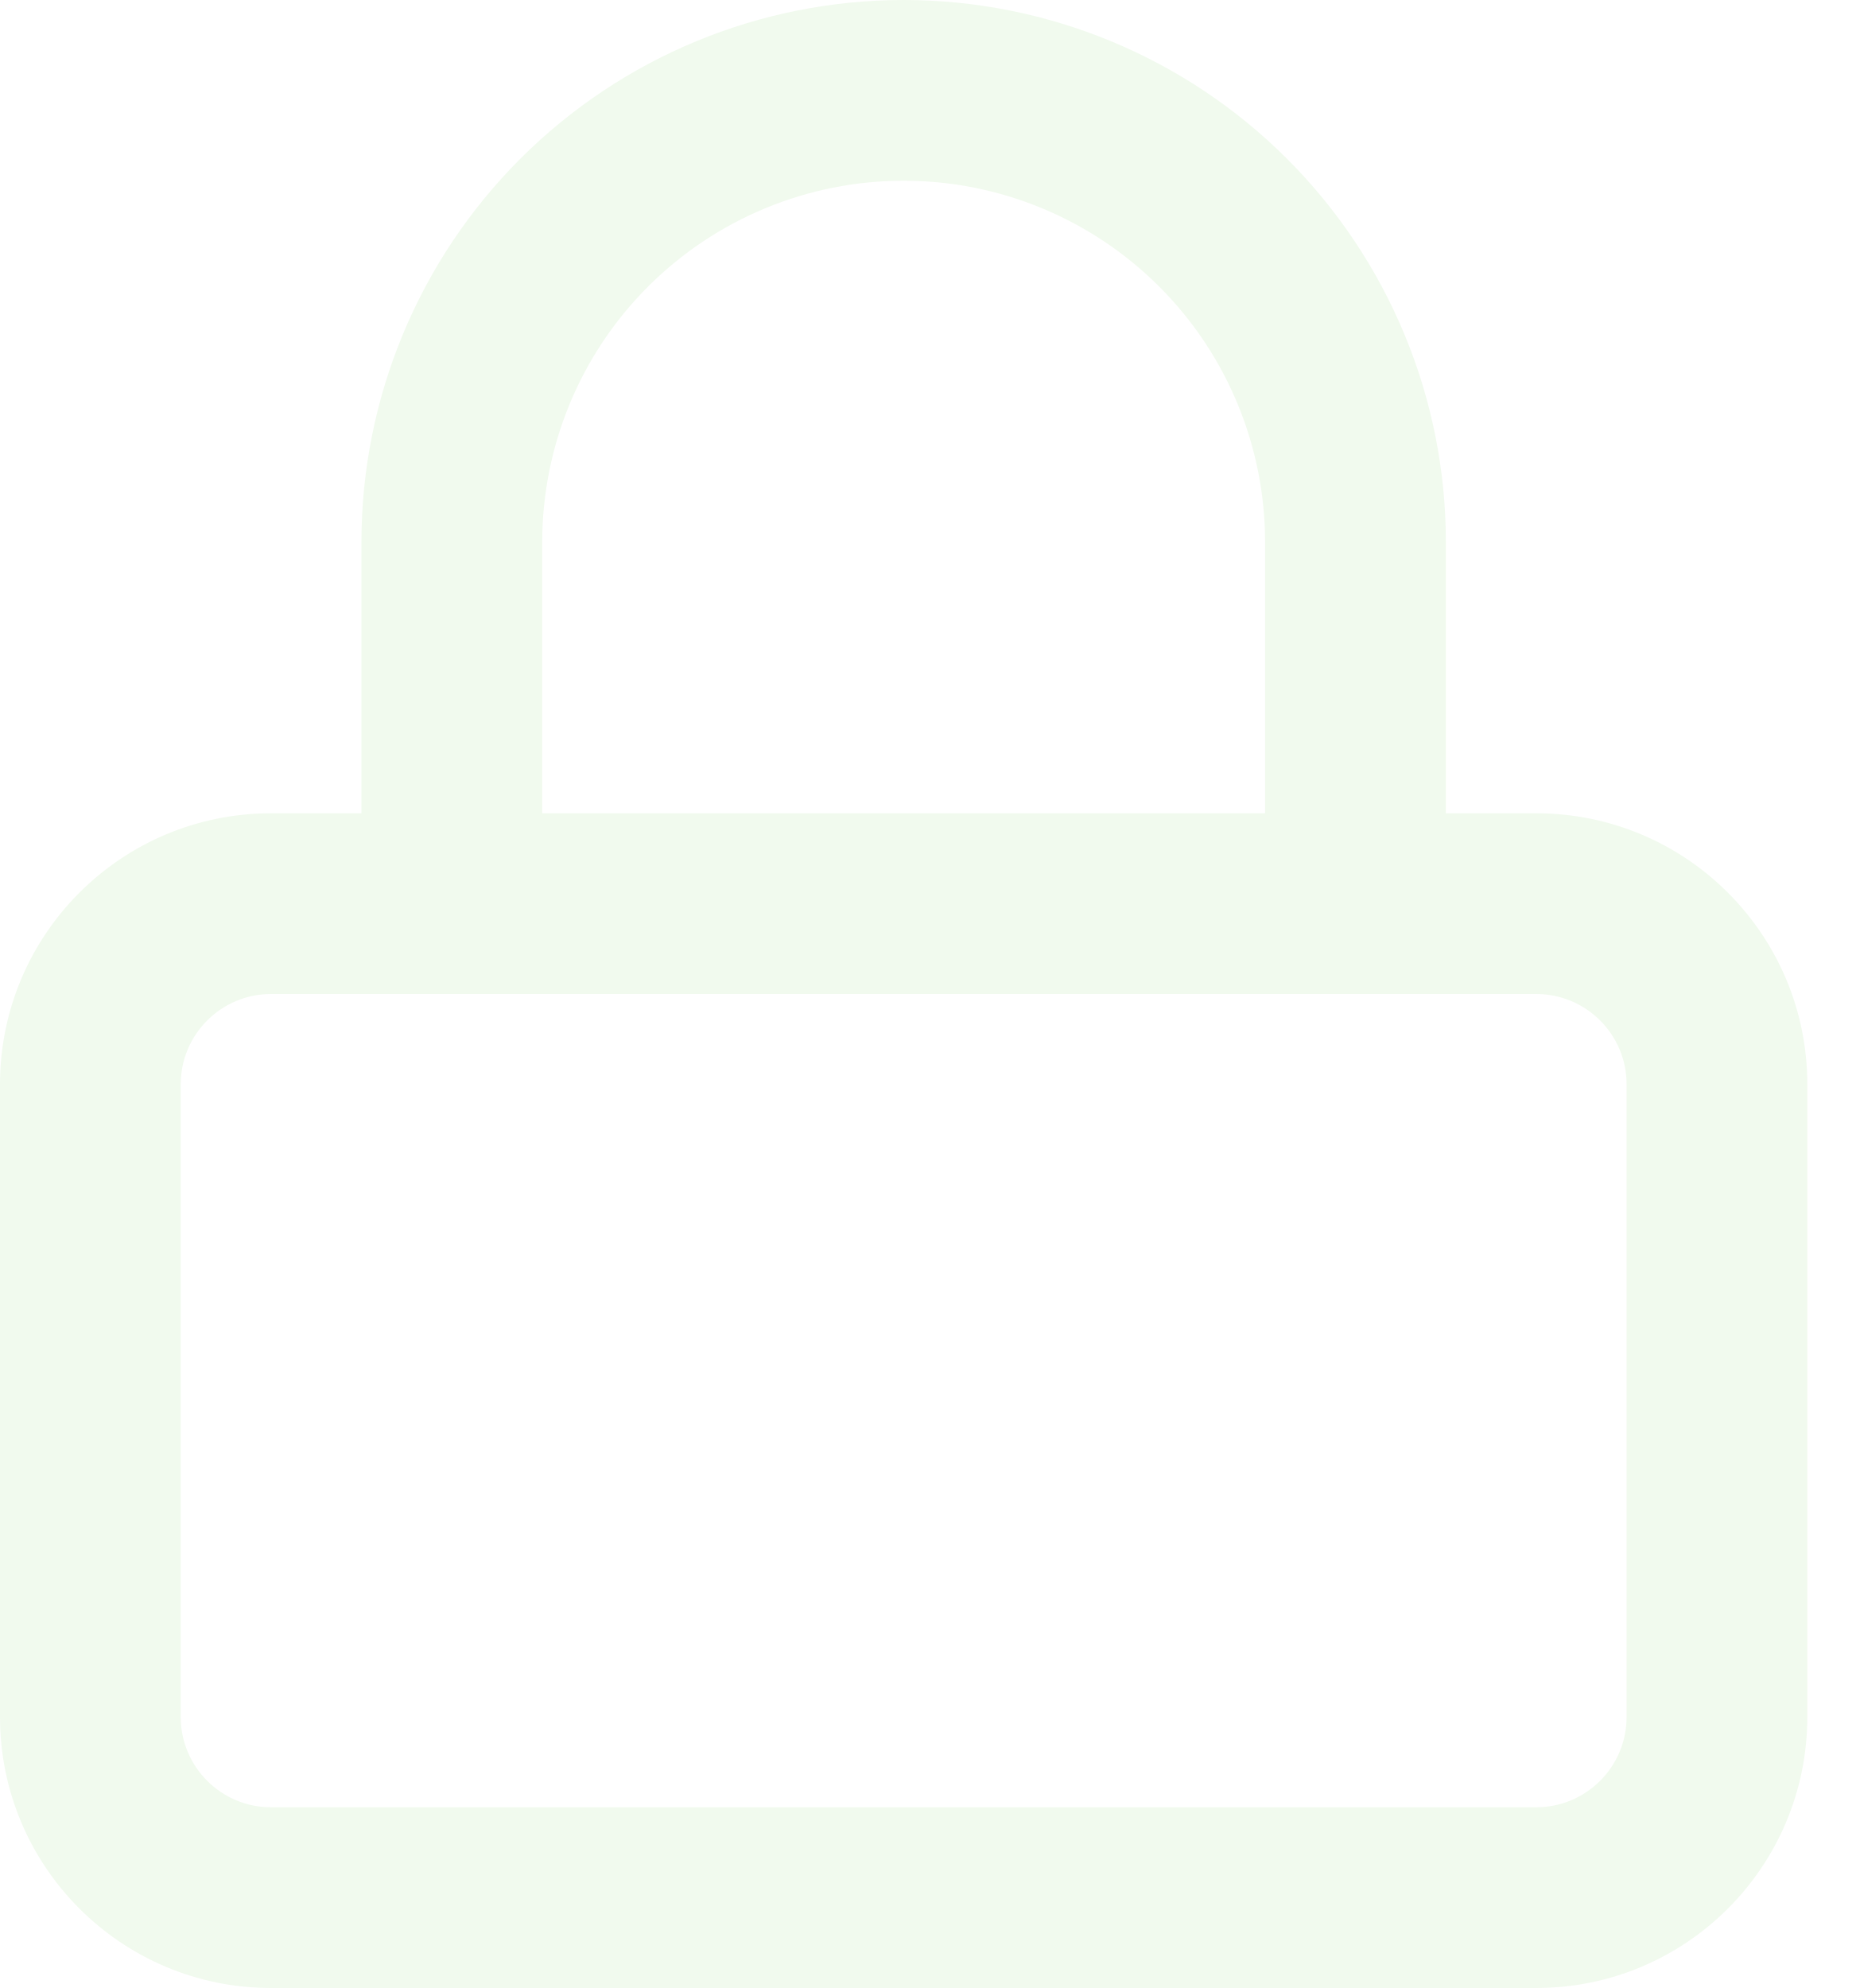
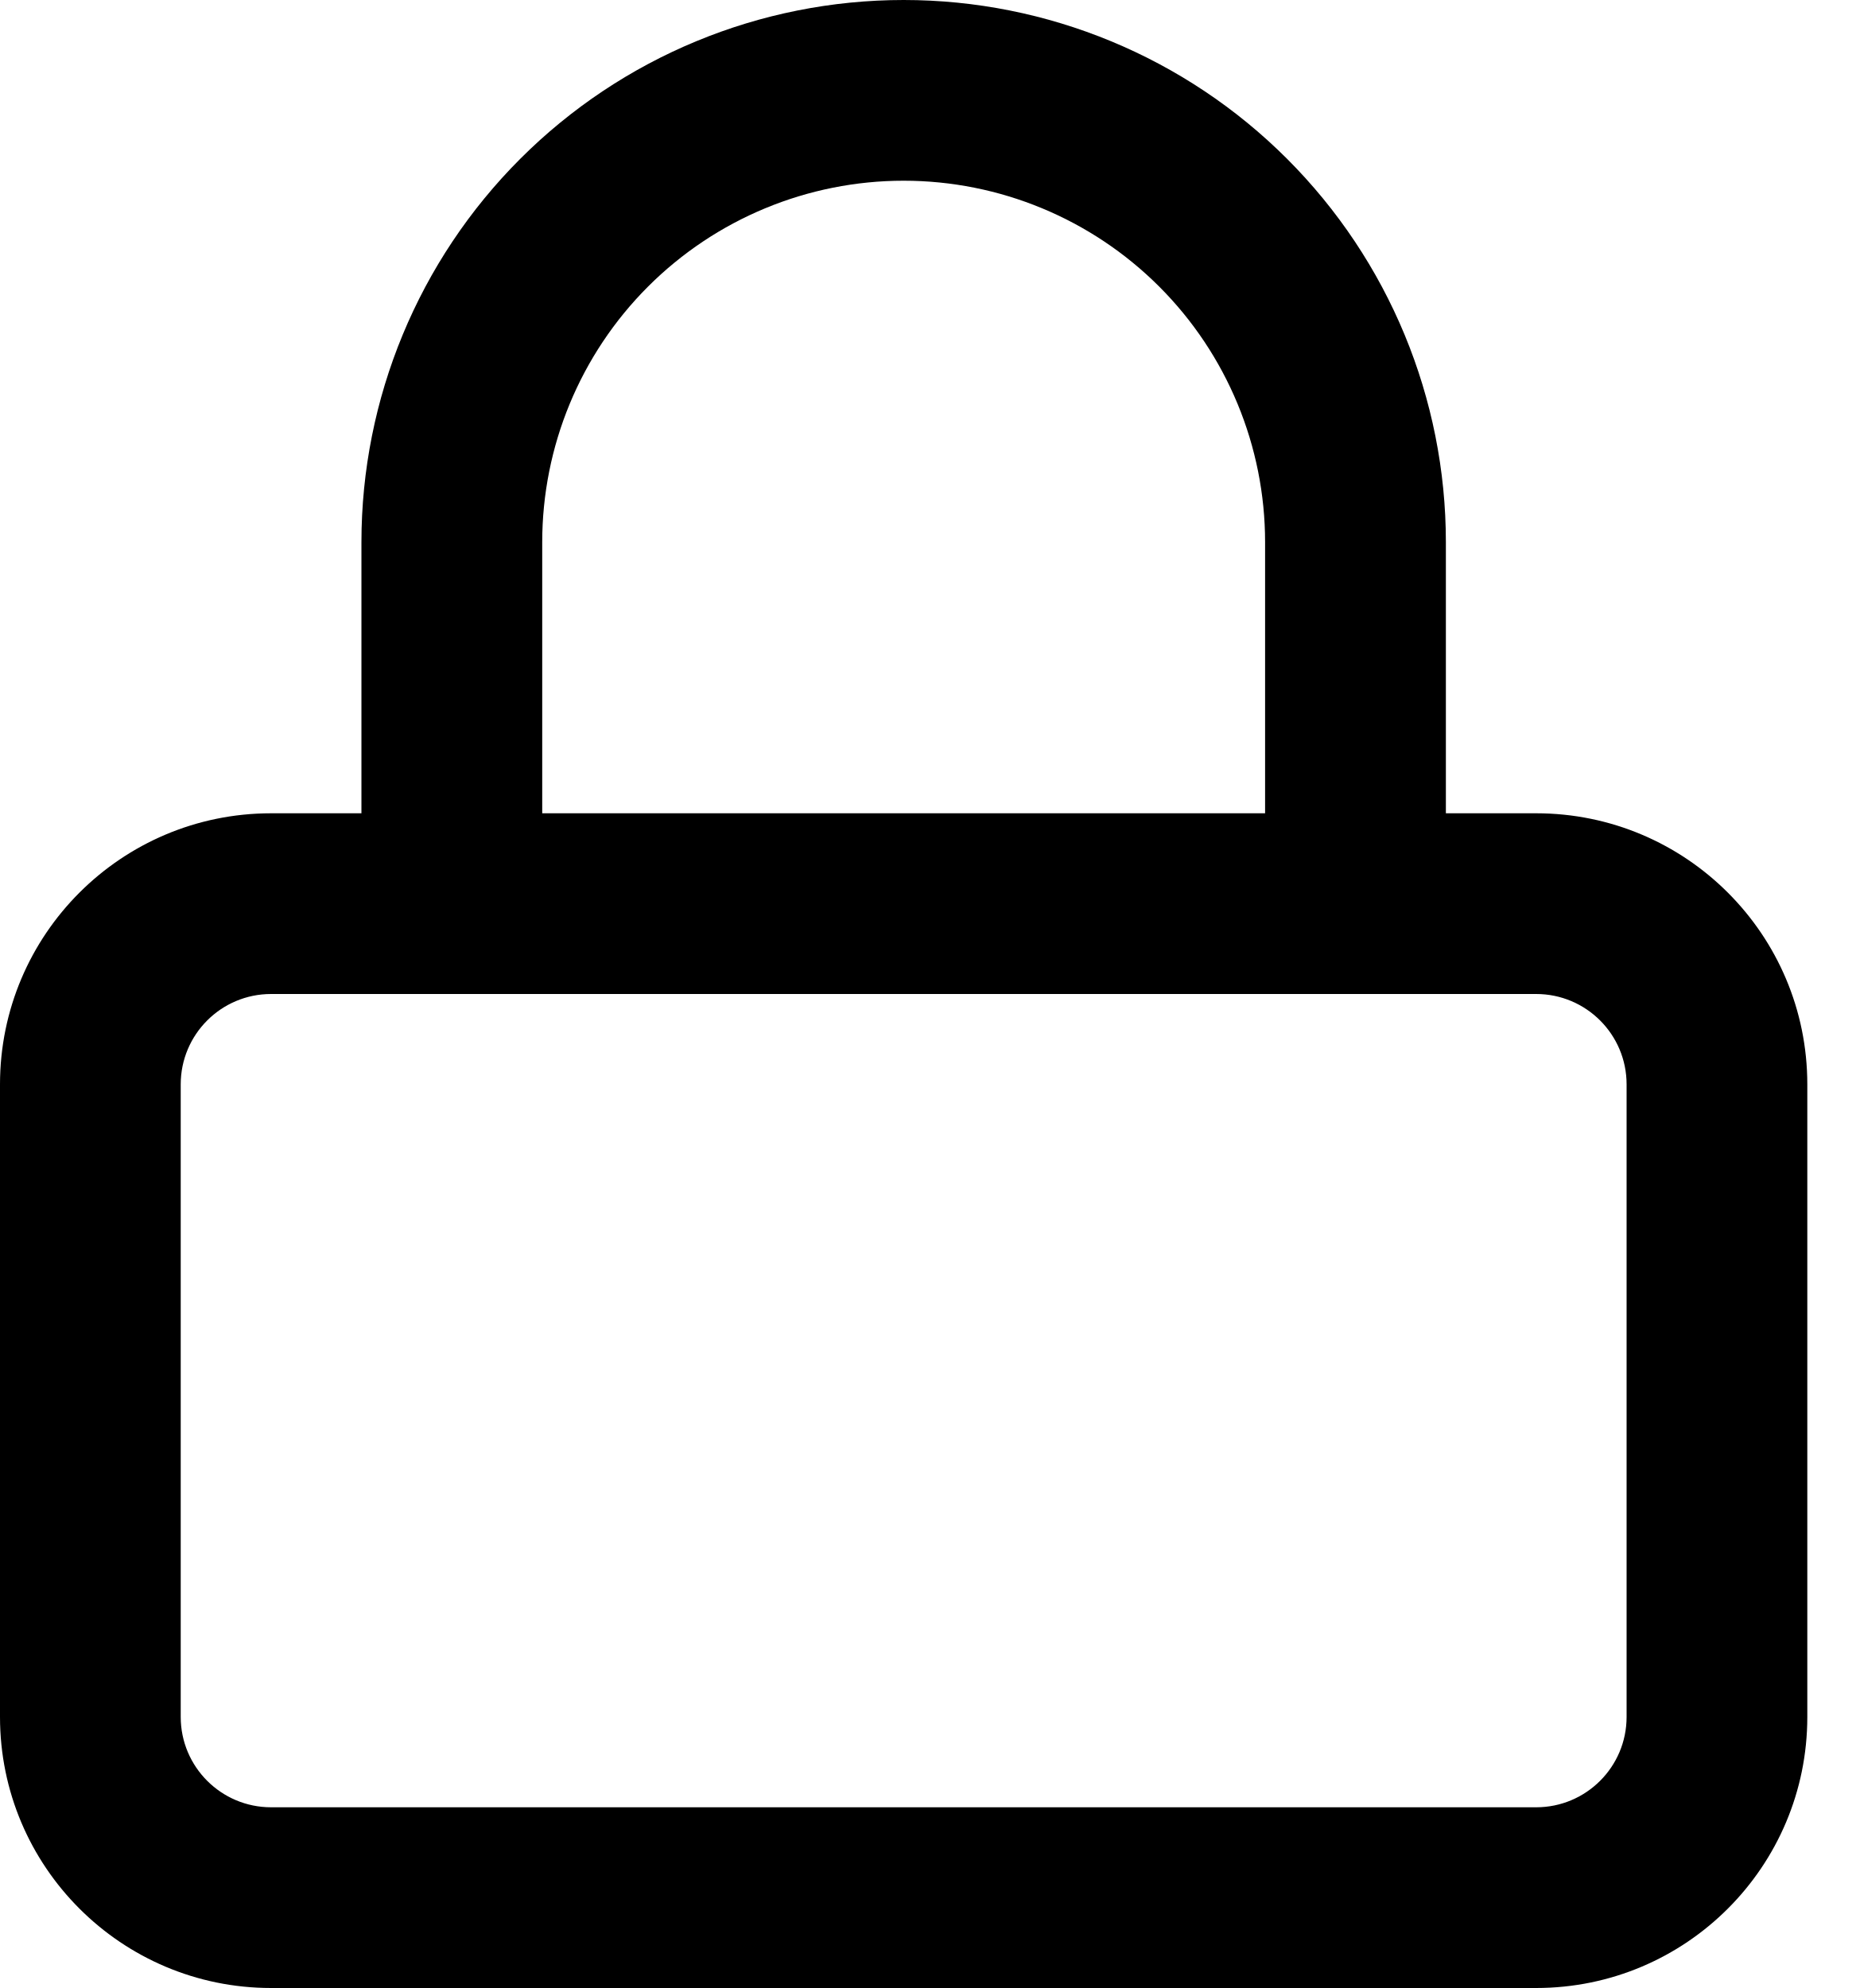
- <svg xmlns="http://www.w3.org/2000/svg" viewBox="0 0 29 31" fill="none">
-   <path fill-rule="evenodd" clip-rule="evenodd" d="M5.636 12.682V8.455C5.636 6.212 6.527 4.062 8.113 2.476C9.698 0.891 11.849 0 14.091 0C16.333 0 18.484 0.891 20.069 2.476C21.655 4.062 22.546 6.212 22.546 8.455V12.682H23.954C26.289 12.682 28.182 14.574 28.182 16.909V26.773C28.182 29.107 26.289 31 23.954 31H4.227C1.893 31 0 29.107 0 26.773V16.909C0 14.574 1.893 12.682 4.227 12.682H5.636ZM10.105 4.469C11.162 3.412 12.596 2.818 14.091 2.818C15.586 2.818 17.019 3.412 18.076 4.469C19.133 5.526 19.727 6.96 19.727 8.455V12.682H8.455V8.455C8.455 6.96 9.048 5.526 10.105 4.469ZM4.227 15.5C3.449 15.5 2.818 16.131 2.818 16.909V26.773C2.818 27.551 3.449 28.182 4.227 28.182H23.954C24.733 28.182 25.364 27.551 25.364 26.773V16.909C25.364 16.131 24.733 15.5 23.954 15.5H4.227Z" fill="#F1FAEE" />
+ <svg xmlns="http://www.w3.org/2000/svg" viewBox="0 0 29 31">
+   <path fill-rule="evenodd" clip-rule="evenodd" d="M5.636 12.682V8.455C5.636 6.212 6.527 4.062 8.113 2.476C9.698 0.891 11.849 0 14.091 0C16.333 0 18.484 0.891 20.069 2.476C21.655 4.062 22.546 6.212 22.546 8.455V12.682H23.954C26.289 12.682 28.182 14.574 28.182 16.909V26.773C28.182 29.107 26.289 31 23.954 31H4.227C1.893 31 0 29.107 0 26.773V16.909C0 14.574 1.893 12.682 4.227 12.682H5.636ZM10.105 4.469C11.162 3.412 12.596 2.818 14.091 2.818C15.586 2.818 17.019 3.412 18.076 4.469C19.133 5.526 19.727 6.96 19.727 8.455V12.682H8.455V8.455C8.455 6.96 9.048 5.526 10.105 4.469ZM4.227 15.5C3.449 15.5 2.818 16.131 2.818 16.909V26.773C2.818 27.551 3.449 28.182 4.227 28.182H23.954C24.733 28.182 25.364 27.551 25.364 26.773V16.909C25.364 16.131 24.733 15.5 23.954 15.5H4.227Z" />
</svg>
